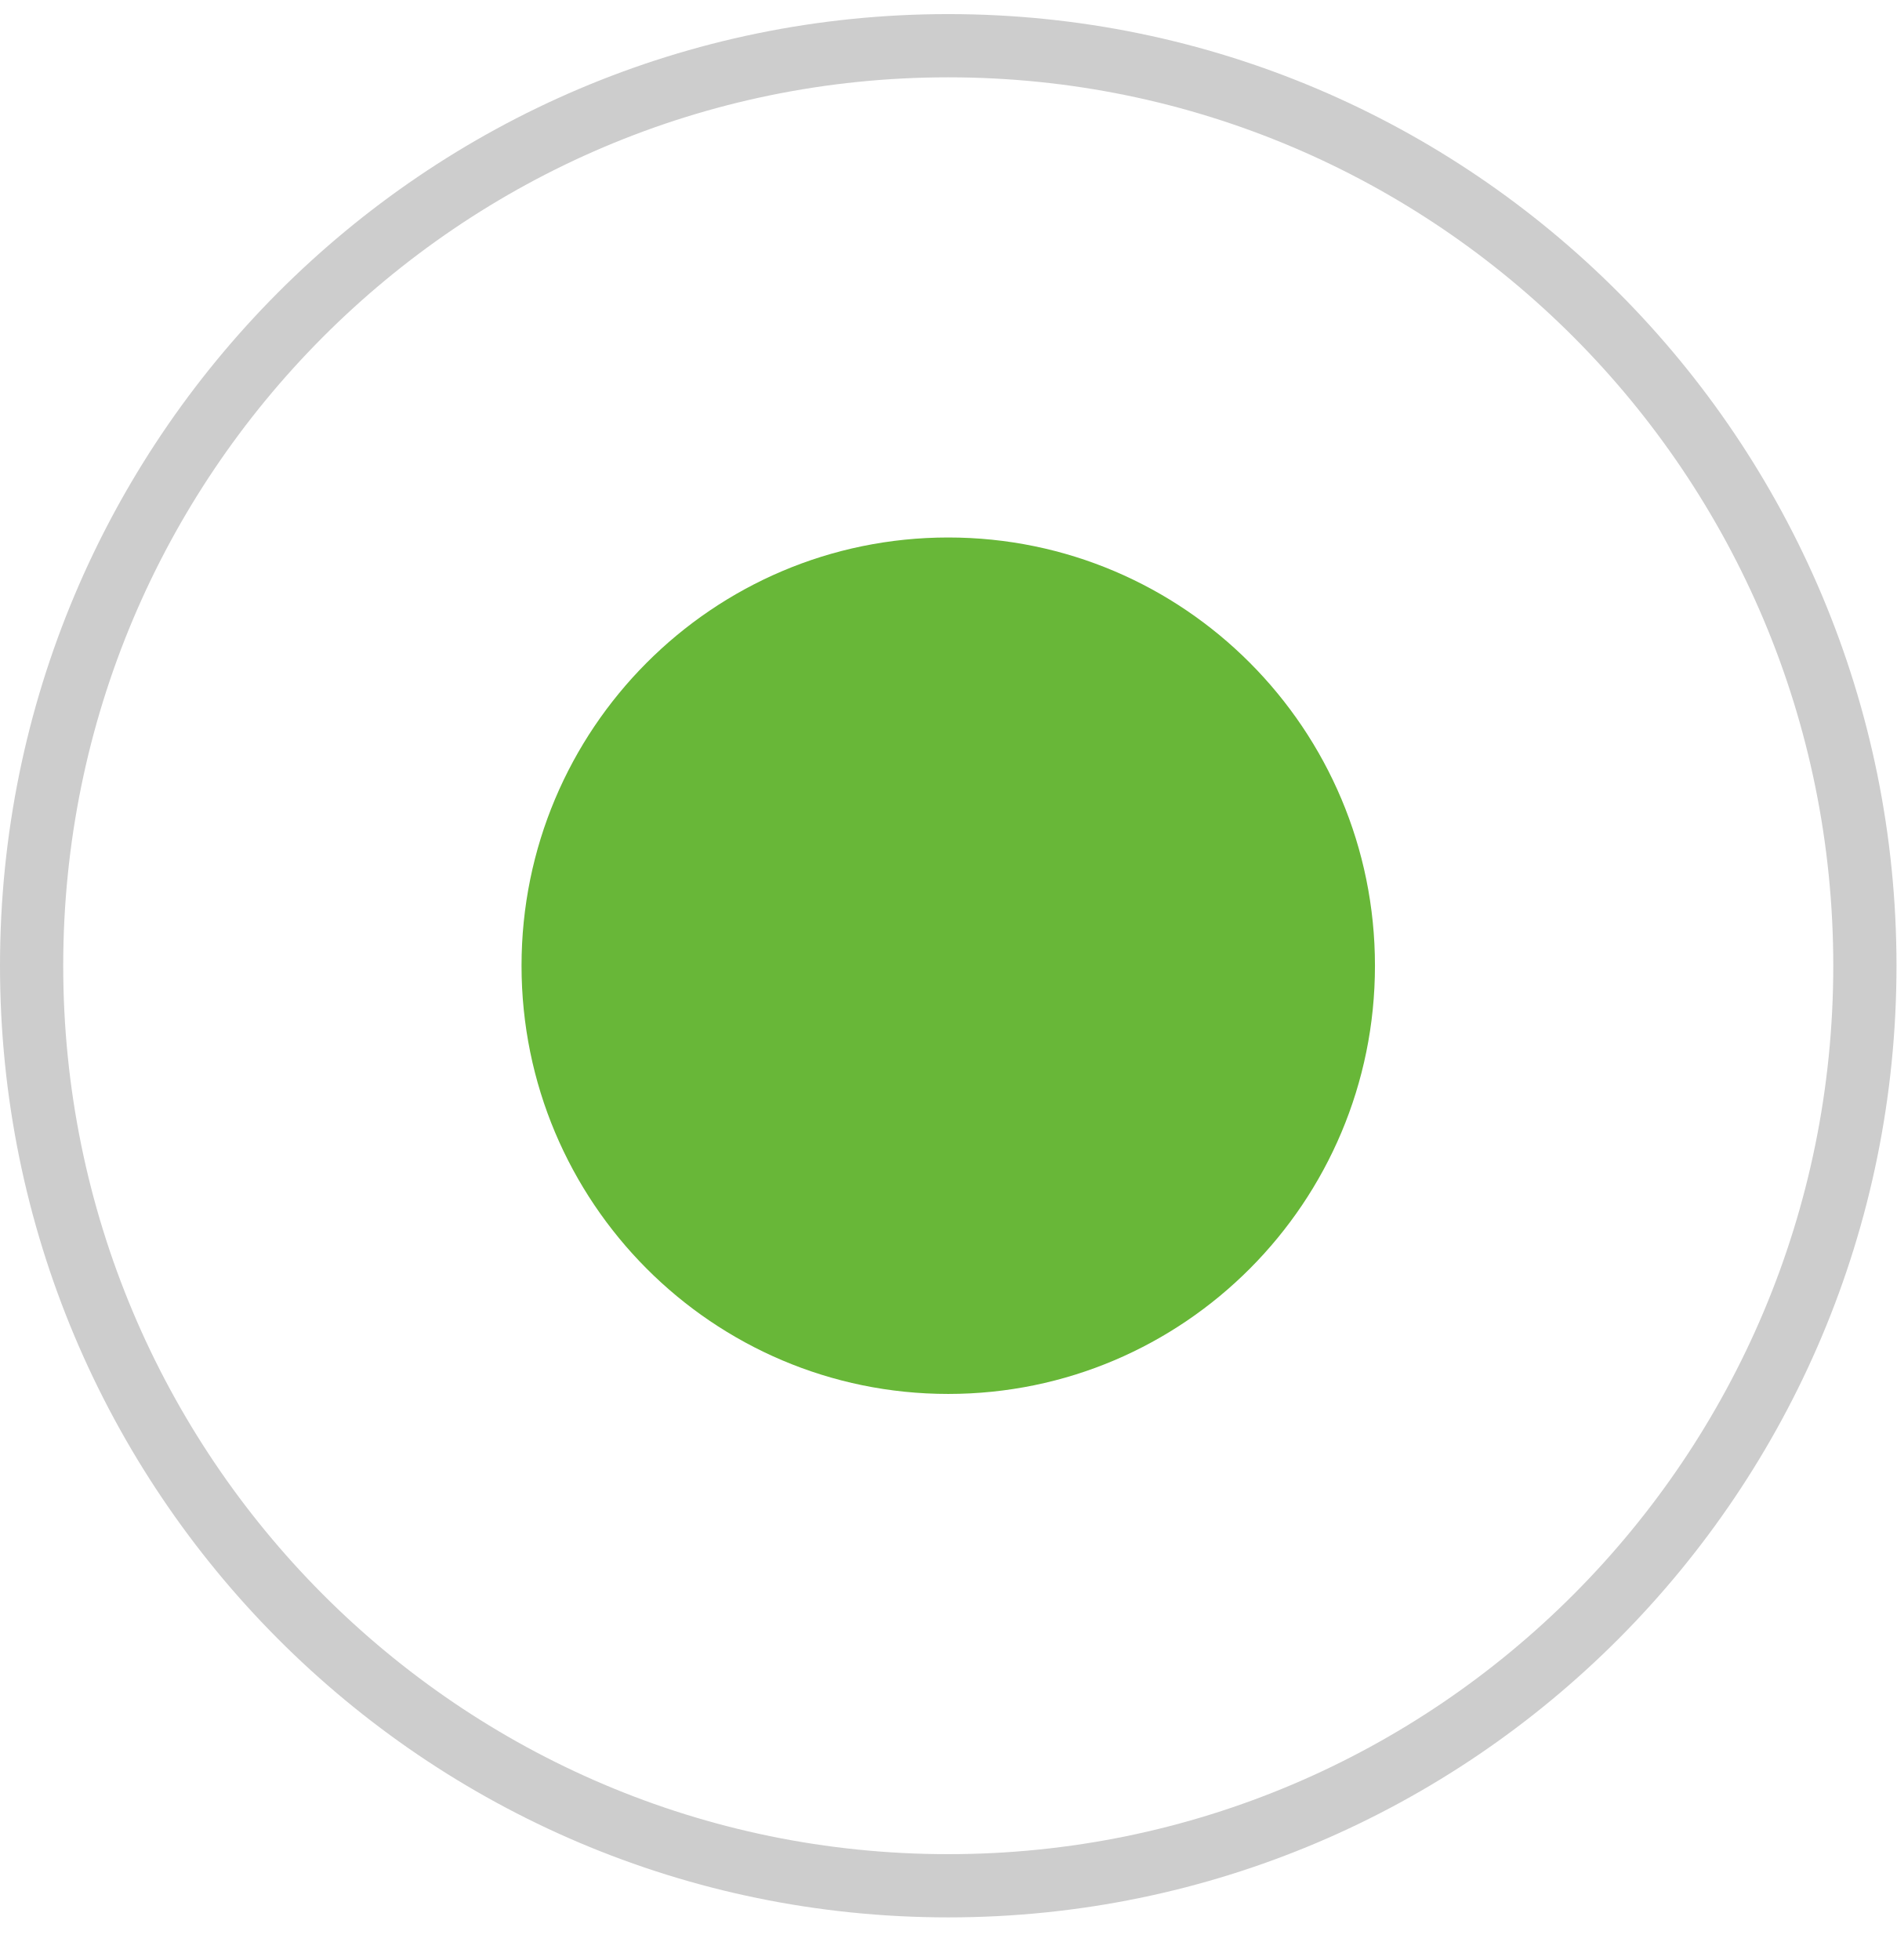
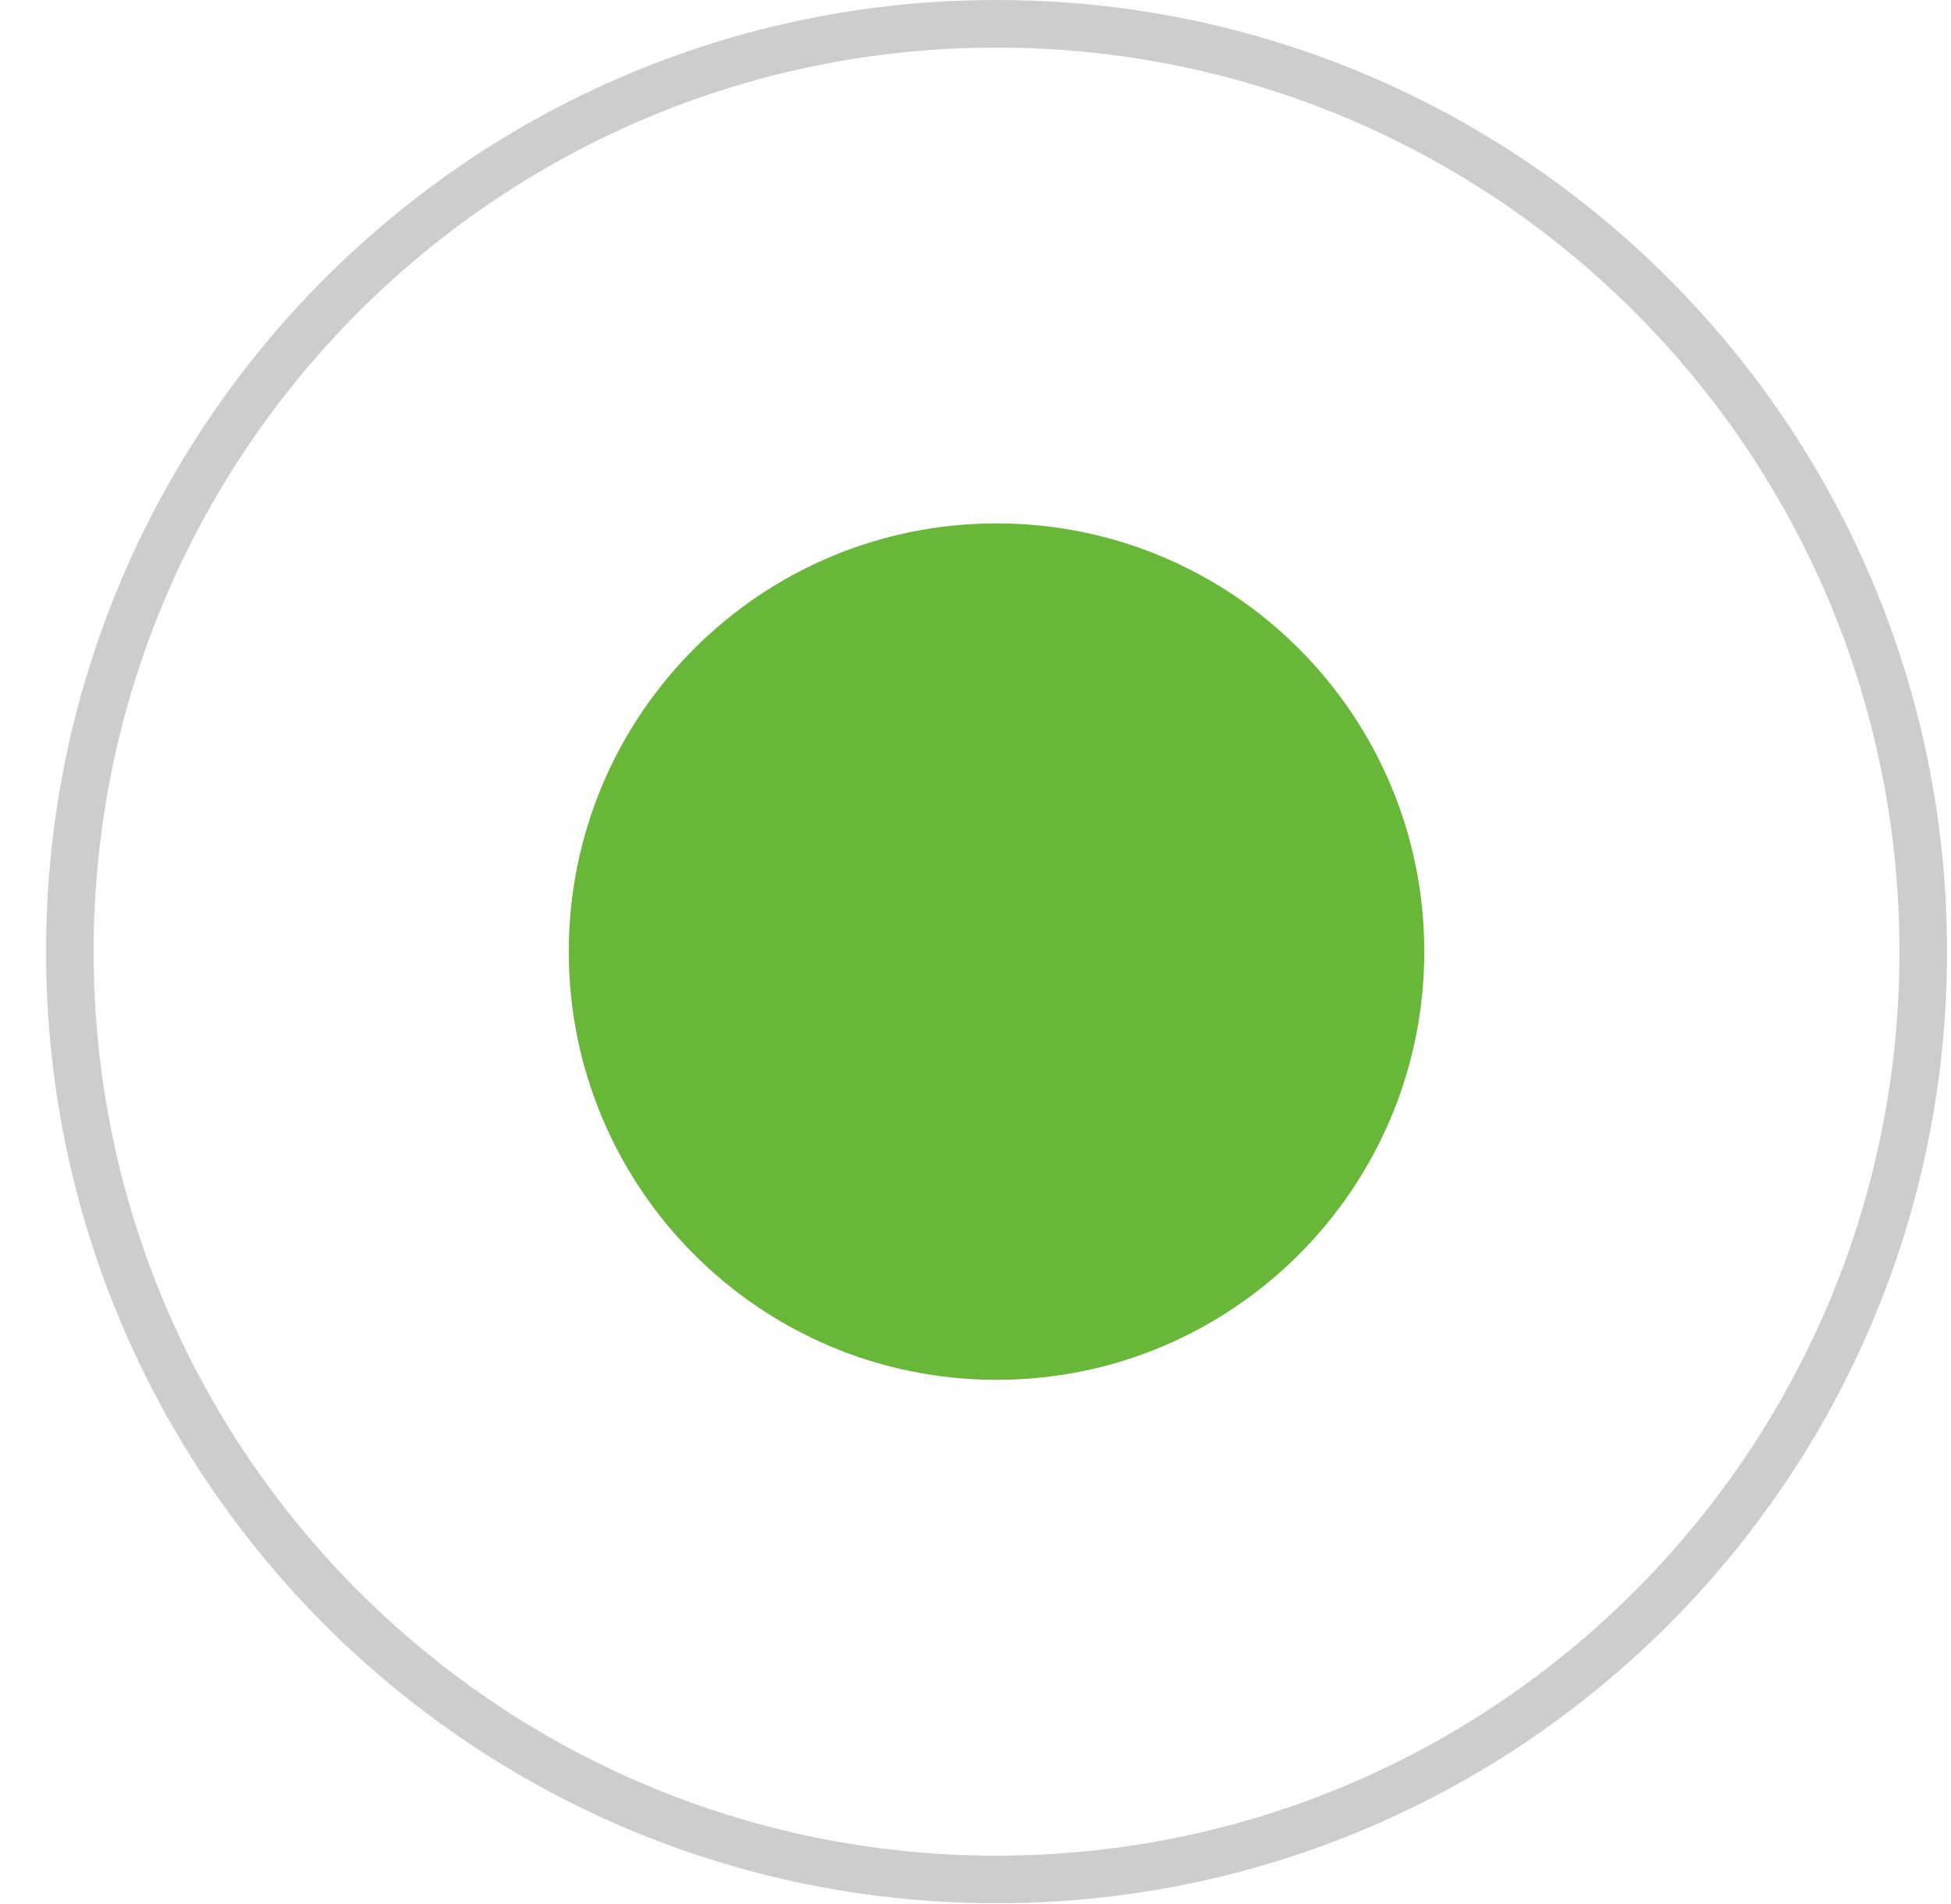
- <svg xmlns="http://www.w3.org/2000/svg" width="30" height="31" viewBox="0 0 30 31" fill="none">
-   <path d="M29.5 15.274C29.5 23.313 23.006 29.826 15 29.826C6.993 29.826 0.5 23.313 0.5 15.274C0.5 7.236 6.993 0.723 15 0.723C23.006 0.723 29.5 7.236 29.5 15.274Z" stroke="#CDCDCD" />
-   <ellipse cx="15" cy="15.274" rx="6.75" ry="6.773" fill="#68B738" />
+ <svg xmlns="http://www.w3.org/2000/svg" width="41" height="40" viewBox="0 0 41 40" fill="none">
+   <path d="M40.417 20C40.417 30.77 31.698 39.5 20.942 39.5C10.187 39.5 1.468 30.77 1.468 20C1.468 9.23 10.187 0.5 20.942 0.5C31.698 0.5 40.417 9.23 40.417 20Z" stroke="#CDCDCD" />
+   <ellipse cx="20.942" cy="20" rx="8.989" ry="9" fill="#68B738" />
</svg>
